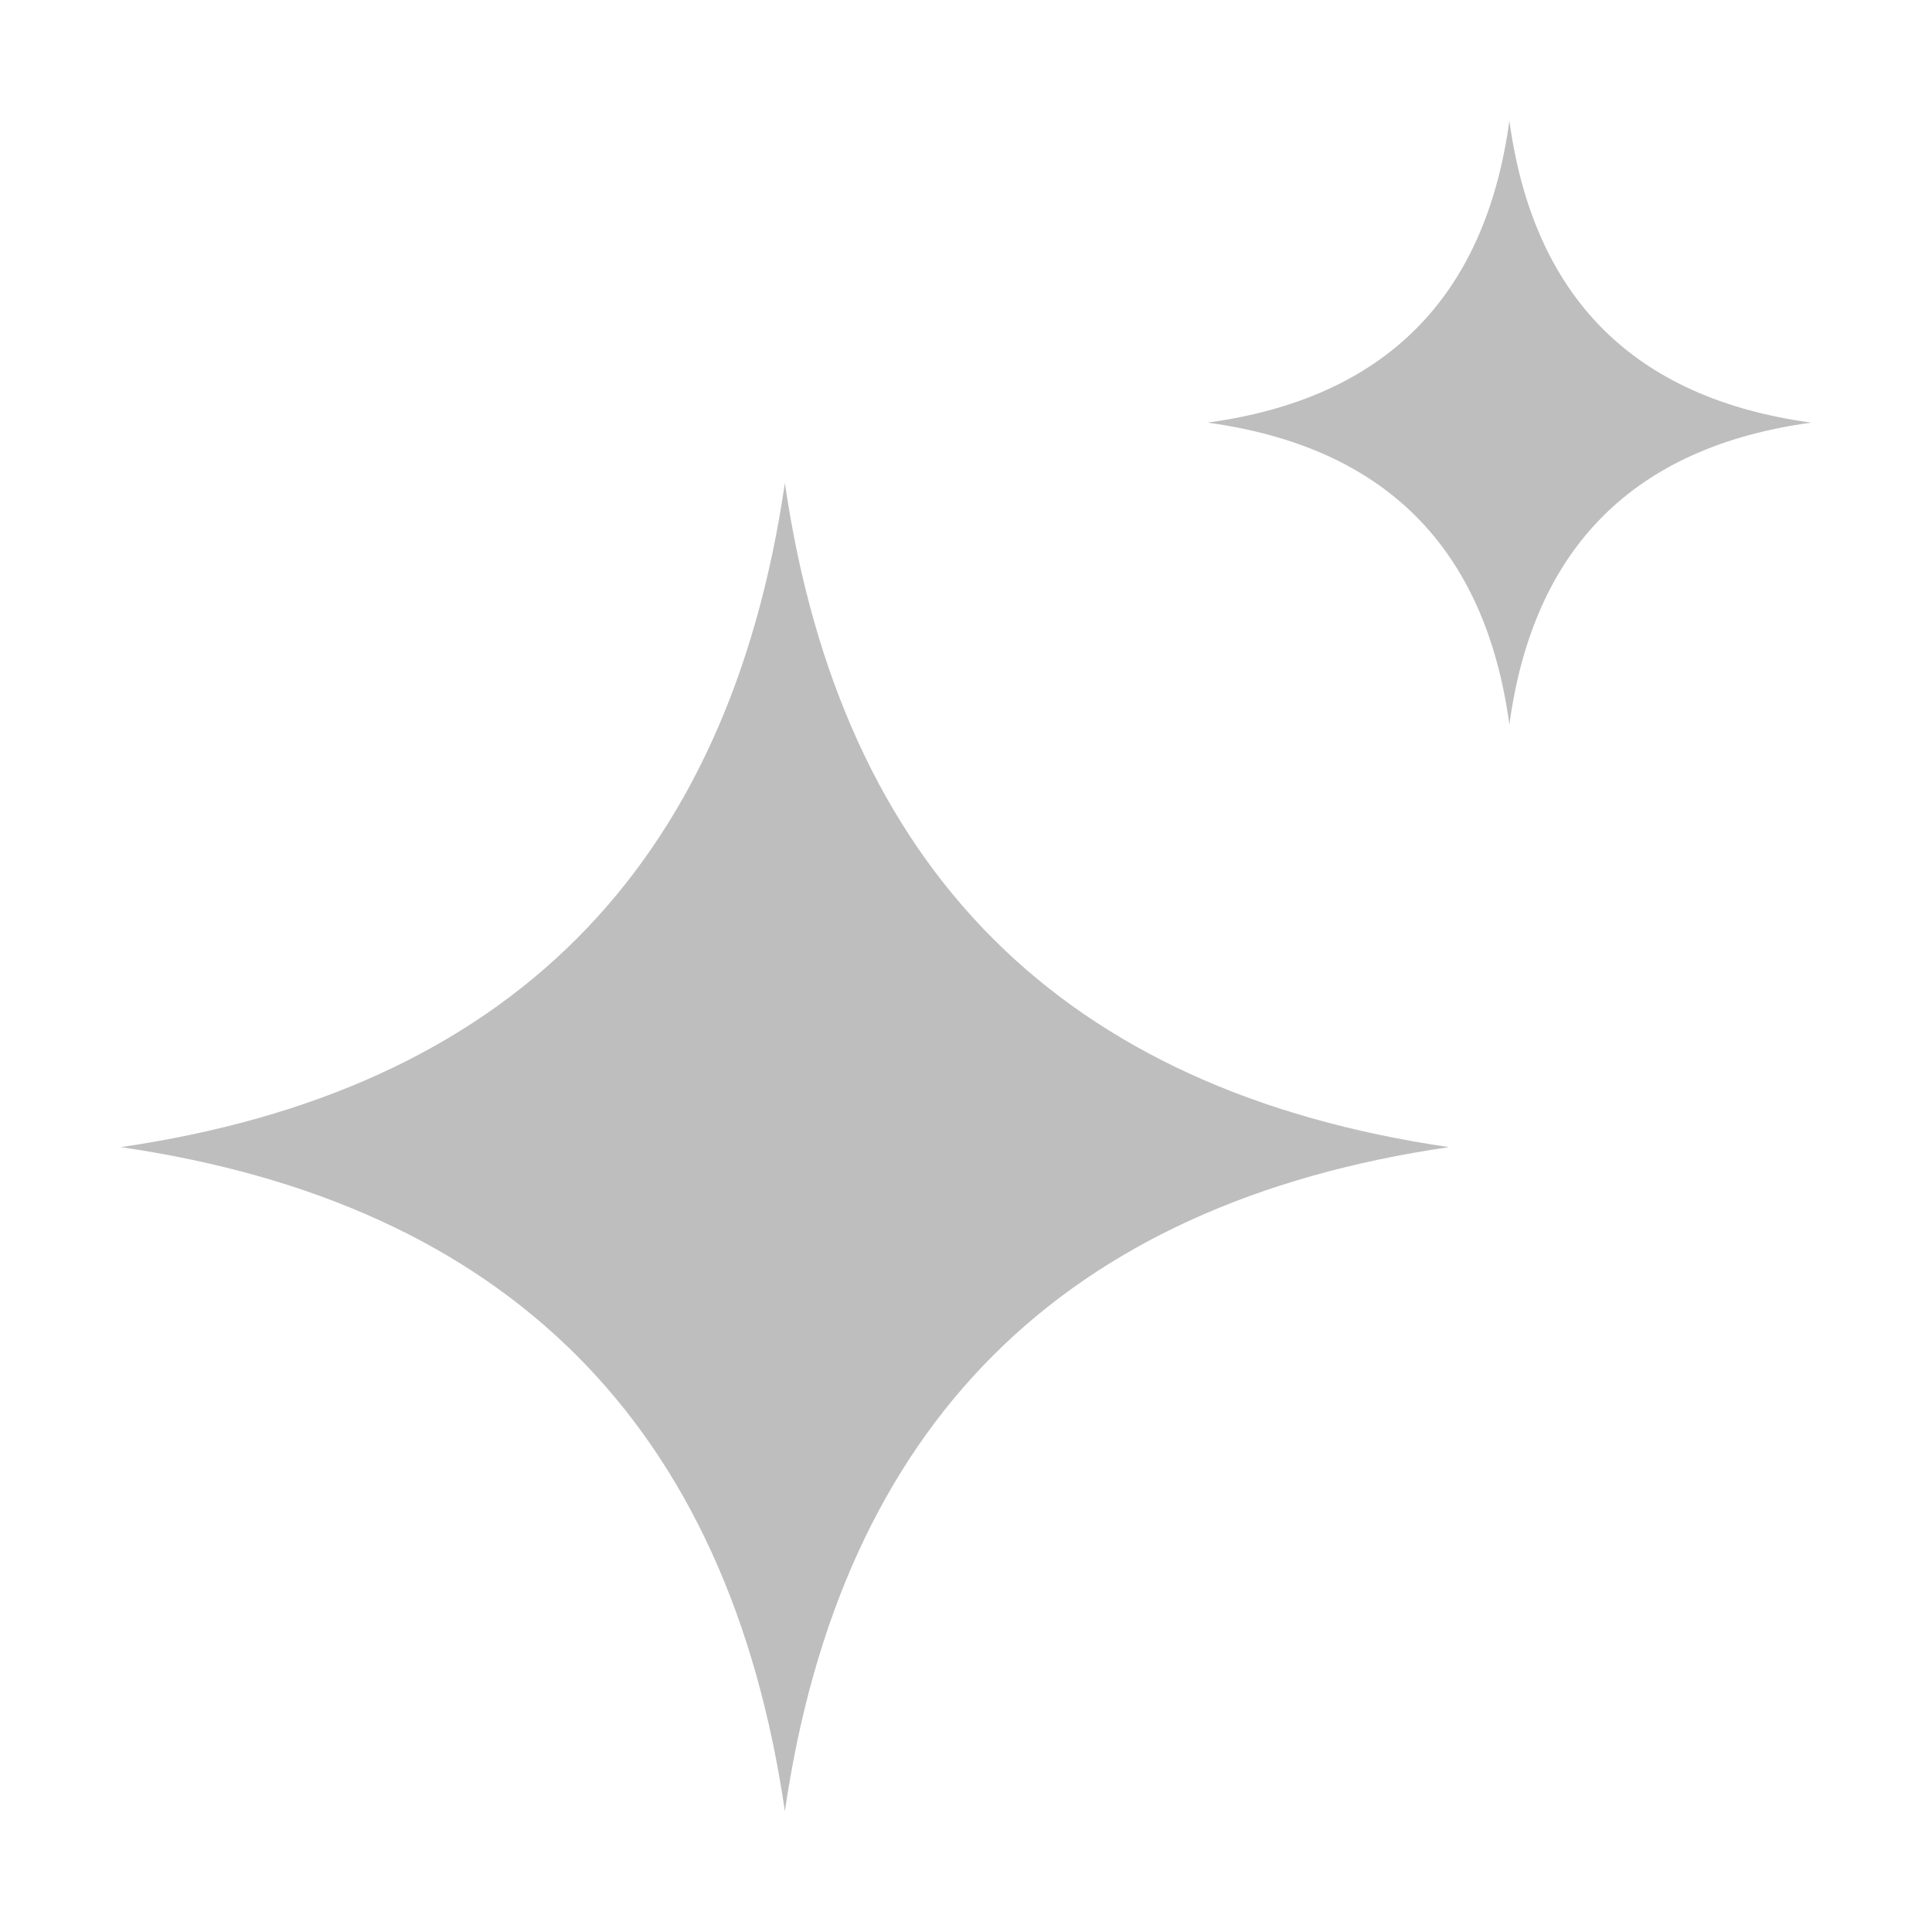
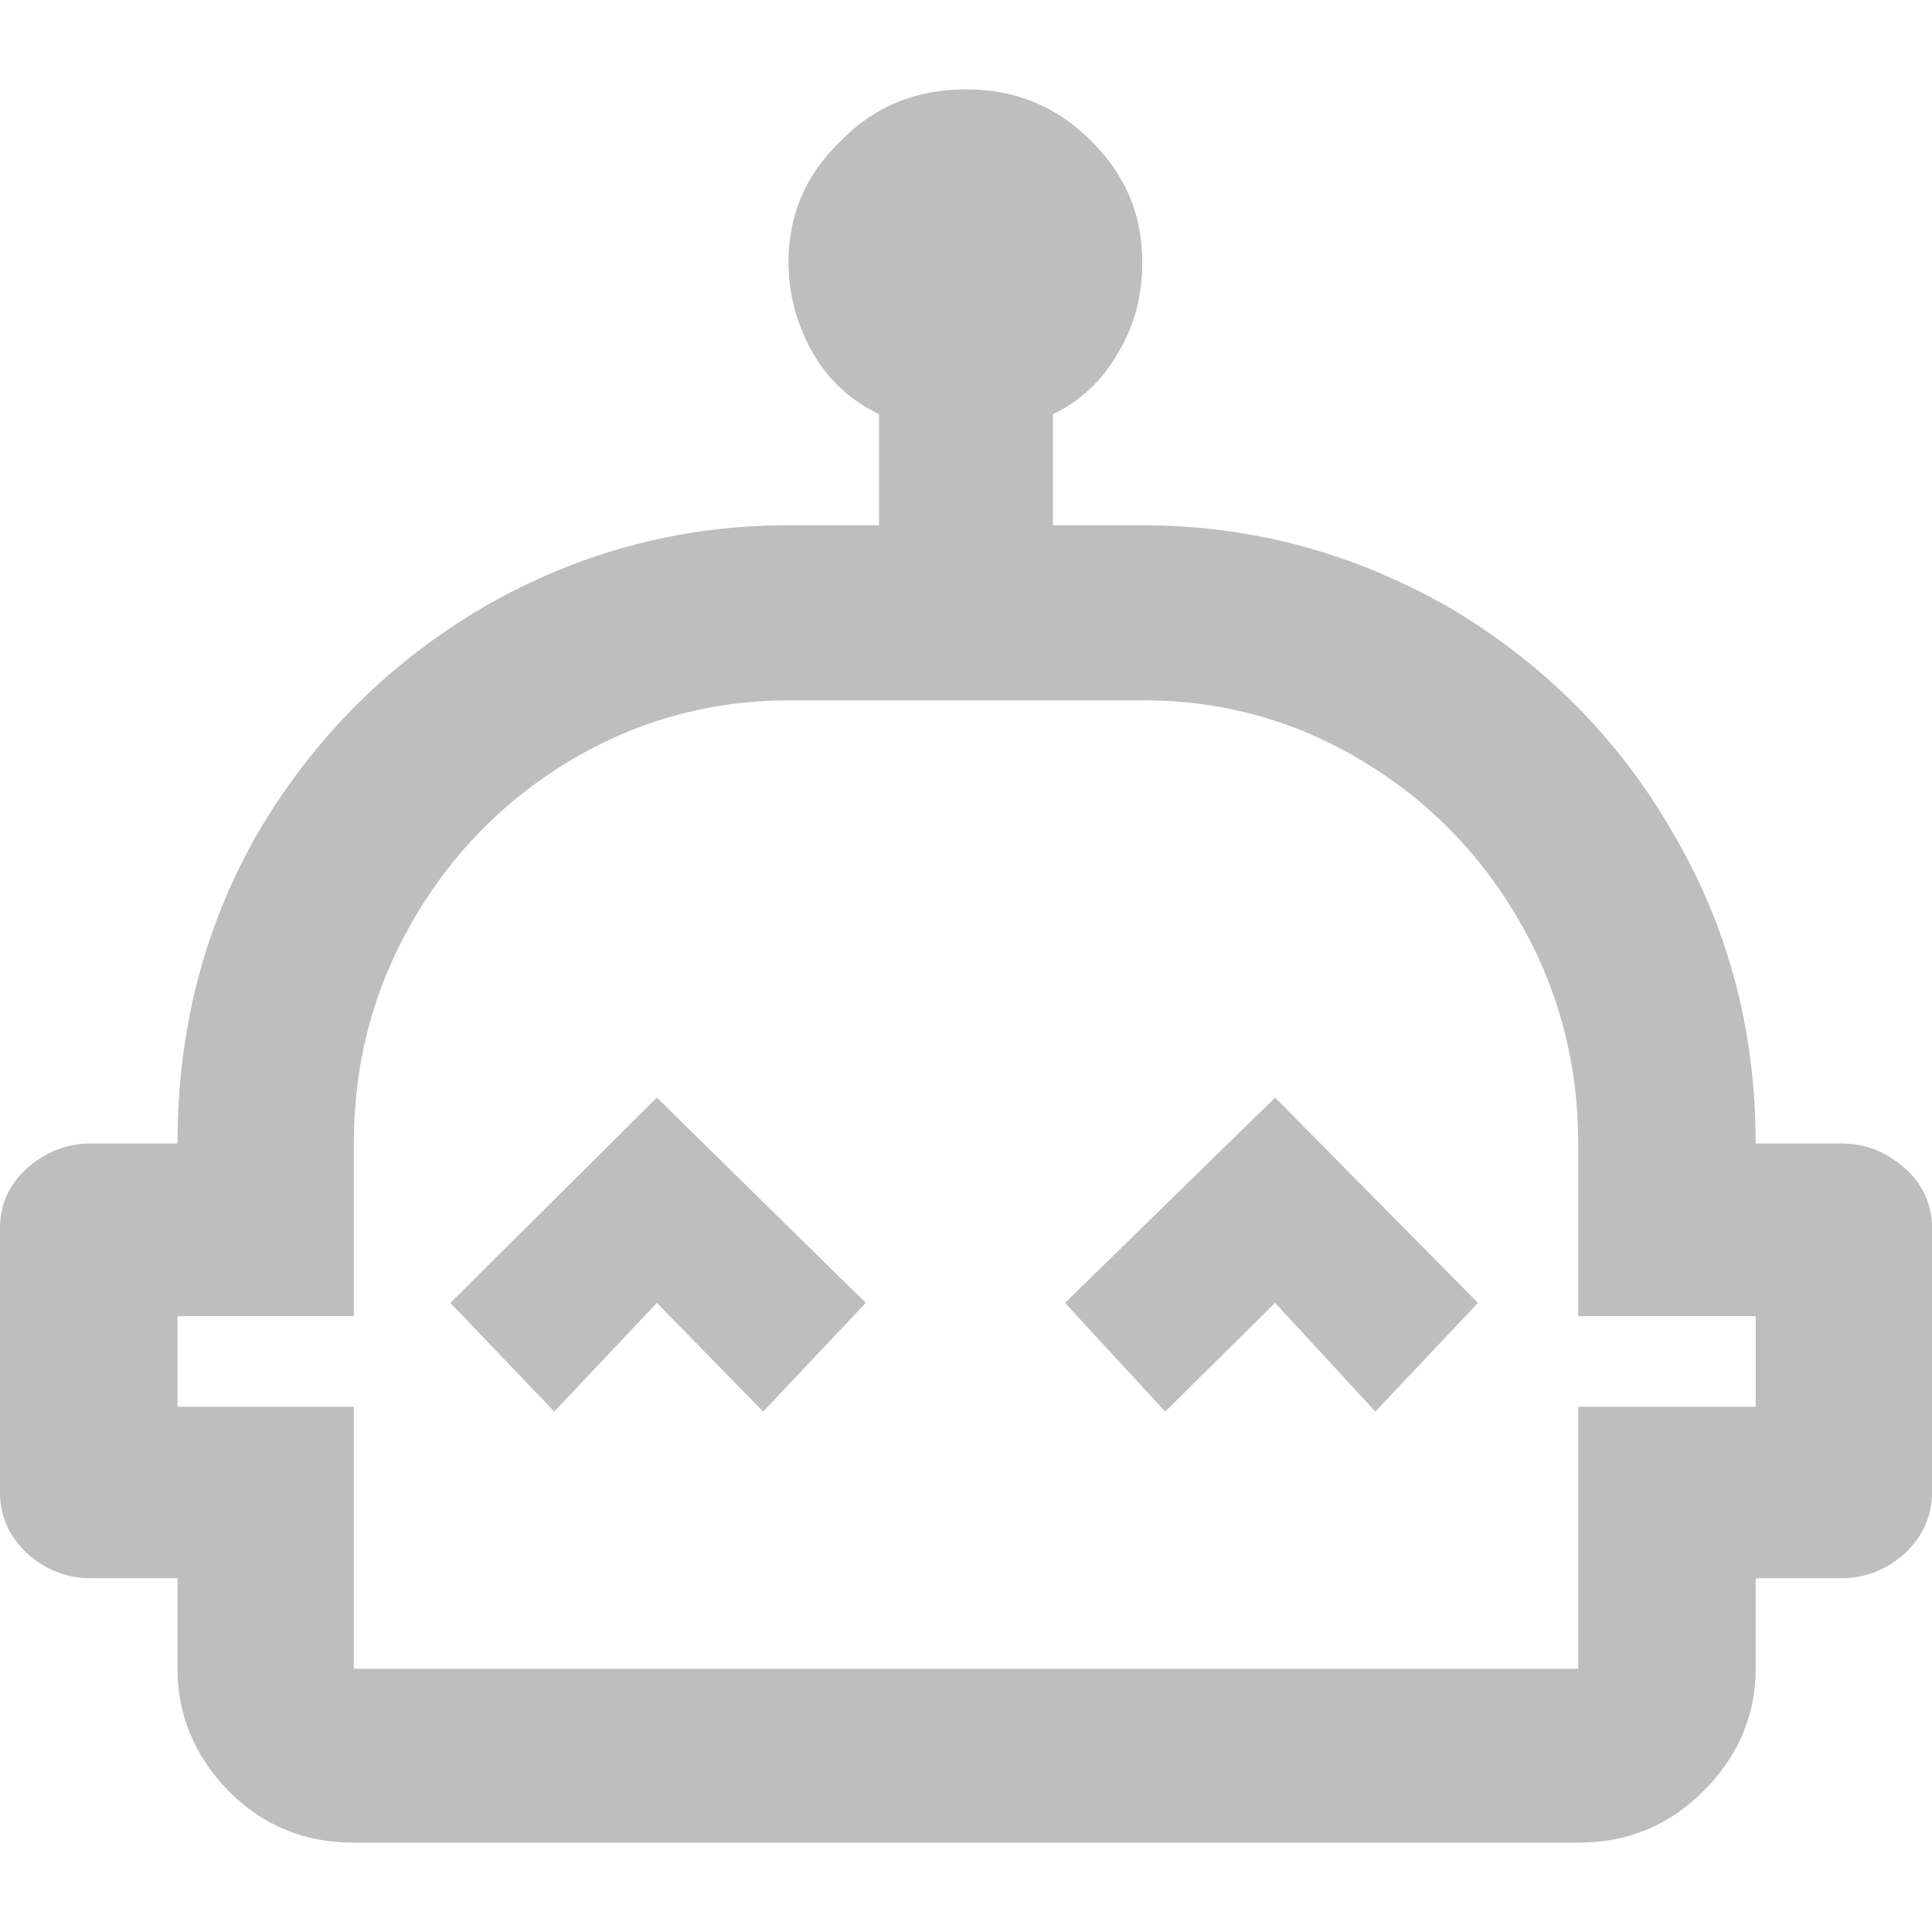
<svg xmlns="http://www.w3.org/2000/svg" viewBox="0 0 16 16" width="16" height="16">
-   <path fill="#bebebe" d="M6.5 4Q7.2 8.8 12 9.5Q7.2 10.2 6.5 15Q5.8 10.2 1 9.5Q5.8 8.8 6.5 4ZM12.5 1Q12.8 3.2 15 3.5Q12.8 3.8 12.5 6Q12.2 3.8 10 3.5Q12.2 3.2 12.5 1Z" />
+   <path fill="#bebebe" d="M15.25 9.47L14.54 9.47C14.54 8.53 14.31 7.67 13.85 6.89C13.40 6.11 12.78 5.49 12.00 5.03C11.21 4.58 10.37 4.35 9.46 4.35L8.72 4.35L8.72 3.43C8.95 3.32 9.13 3.15 9.26 2.92C9.40 2.69 9.46 2.44 9.46 2.17C9.46 1.78 9.32 1.45 9.04 1.17C8.75 0.88 8.41 0.74 8.00 0.74C7.59 0.74 7.24 0.88 6.96 1.17C6.67 1.45 6.53 1.78 6.53 2.17C6.53 2.44 6.60 2.69 6.73 2.92C6.86 3.15 7.05 3.32 7.28 3.43L7.28 4.35L6.53 4.35C5.62 4.35 4.78 4.58 4.00 5.03C3.22 5.49 2.60 6.11 2.14 6.89C1.69 7.67 1.47 8.53 1.47 9.47L0.75 9.47C0.55 9.47 0.38 9.54 0.23 9.67C0.08 9.80 0.00 9.97 0.00 10.17L0.00 12.36C0.00 12.56 0.08 12.73 0.23 12.87C0.38 13.00 0.55 13.07 0.75 13.07L1.47 13.07L1.47 13.82C1.47 14.20 1.61 14.54 1.89 14.83C2.18 15.12 2.52 15.26 2.93 15.26L13.07 15.26C13.48 15.26 13.82 15.12 14.11 14.83C14.39 14.55 14.54 14.21 14.54 13.82L14.54 13.07L15.25 13.07C15.45 13.07 15.62 13.00 15.77 12.87C15.92 12.73 16.00 12.56 16.00 12.36L16.00 10.17C16.00 9.97 15.92 9.80 15.77 9.67C15.62 9.54 15.45 9.47 15.25 9.47ZM14.54 11.65L13.07 11.65L13.07 13.82L2.93 13.82L2.93 11.65L1.47 11.65L1.47 10.90L2.93 10.90L2.93 9.47C2.93 8.81 3.09 8.20 3.41 7.64C3.73 7.08 4.17 6.63 4.72 6.30C5.27 5.97 5.88 5.80 6.54 5.80L9.47 5.80C10.13 5.80 10.73 5.97 11.28 6.30C11.83 6.63 12.27 7.08 12.59 7.64C12.91 8.20 13.07 8.81 13.07 9.47L13.07 10.90L14.54 10.90ZM5.44 9.09L7.17 10.79L6.32 11.69L5.44 10.79L4.59 11.69L3.73 10.79ZM10.56 9.09L12.24 10.79L11.39 11.69L10.56 10.79L9.65 11.69L8.82 10.79ZM0.00 -7.93" />
</svg>
